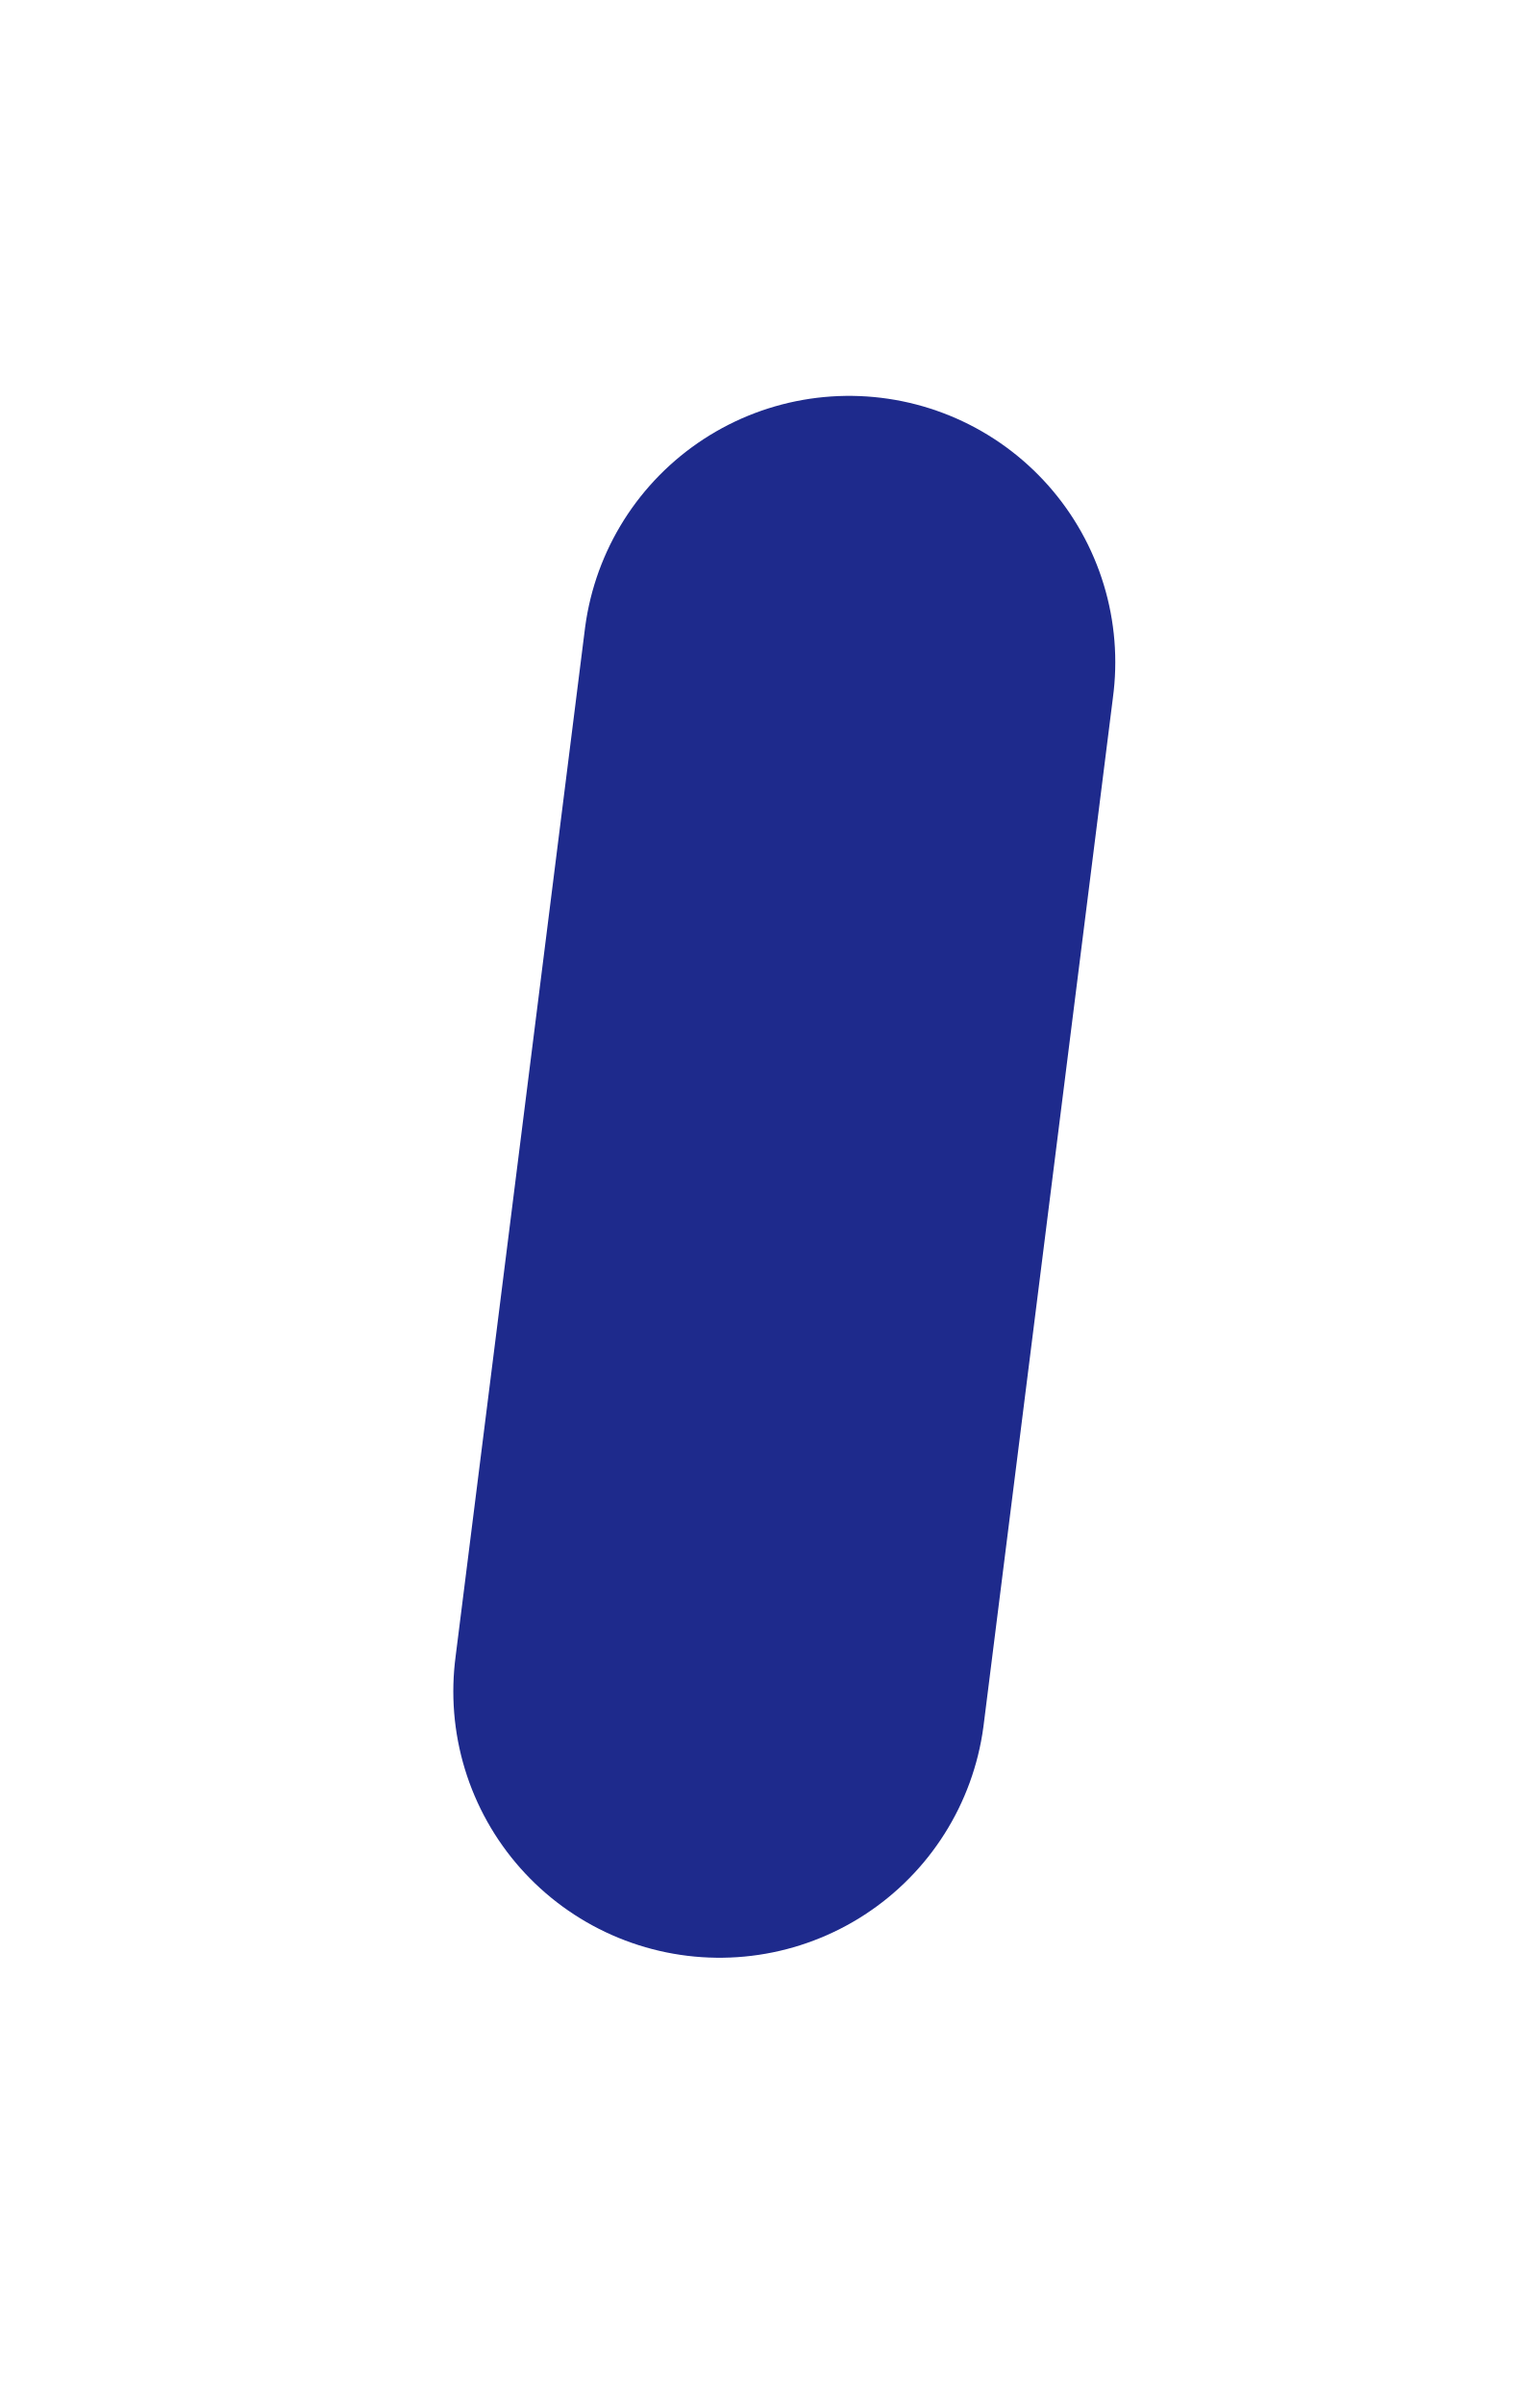
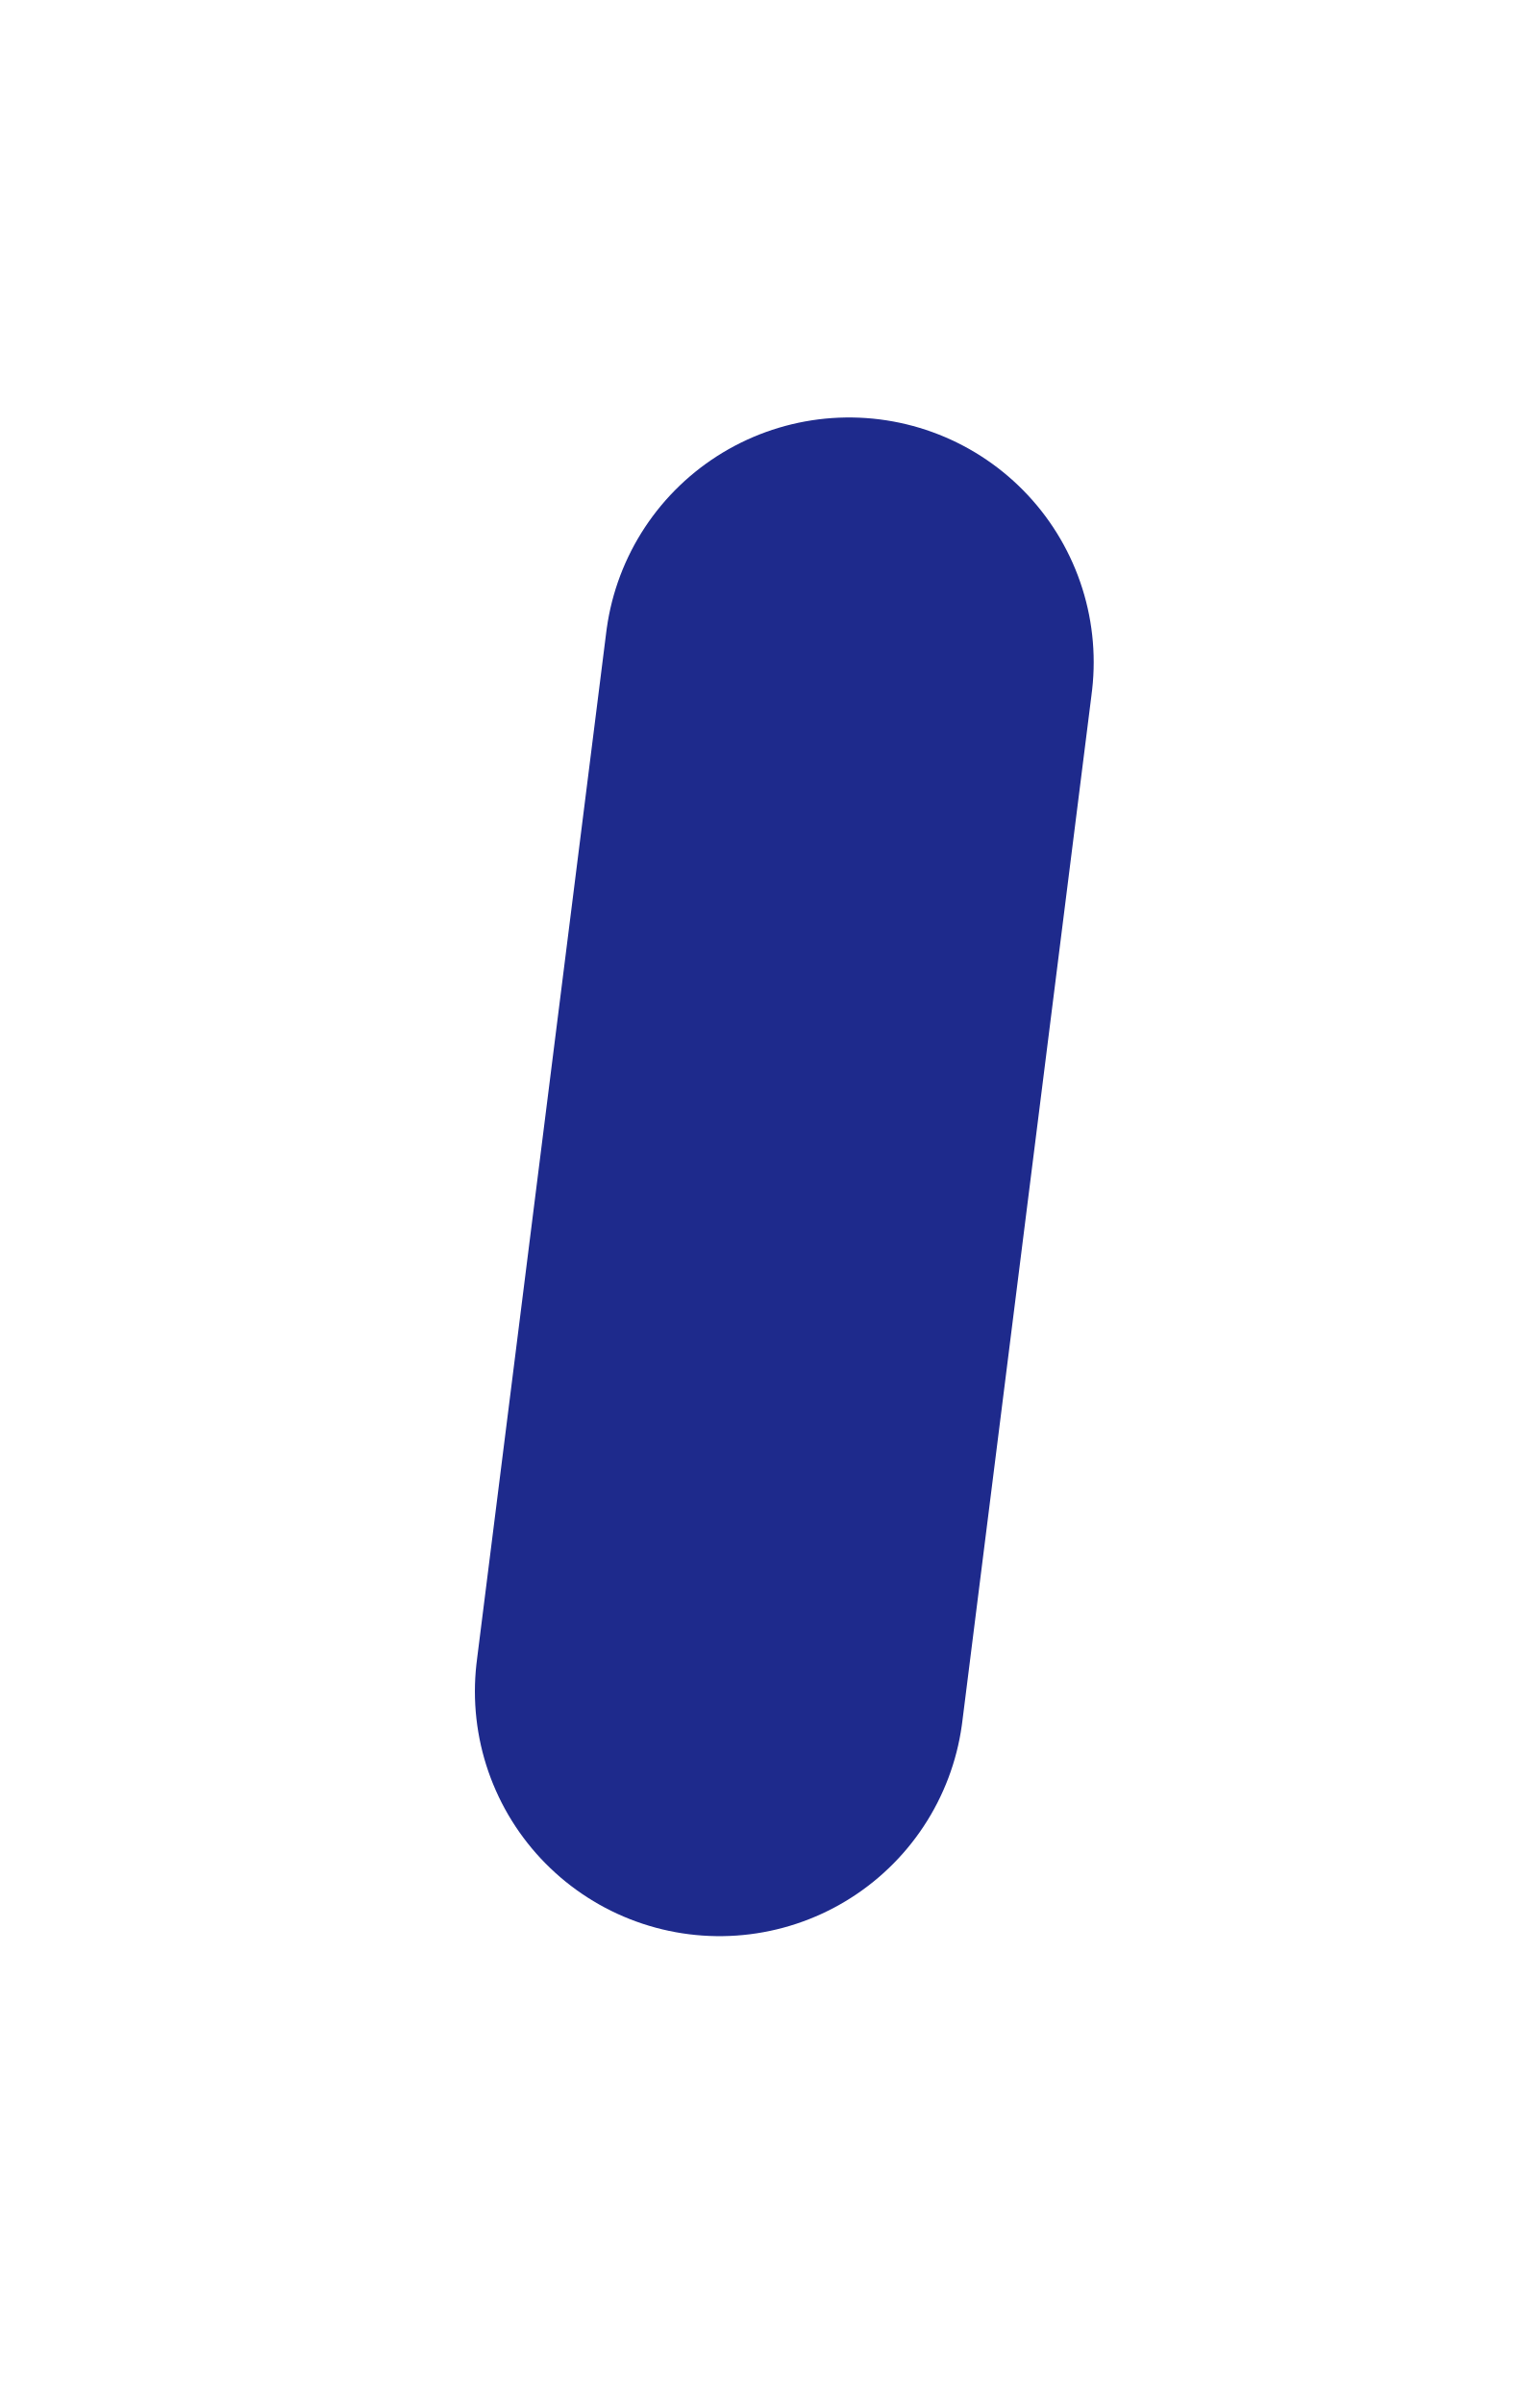
<svg xmlns="http://www.w3.org/2000/svg" viewBox="0 0 21.4 33.4" width="21.4" height="33.4">
-   <path d="M11.8 9.2L10.0 23.5" fill="none" stroke="#1E2A8C" stroke-width="7.4" stroke-linecap="round" stroke-linejoin="round" />
+   <path d="M11.8 9.2L10.0 23.5" fill="none" stroke="#1E2A8C" stroke-width="6.8" stroke-linecap="round" stroke-linejoin="round" />
</svg>
